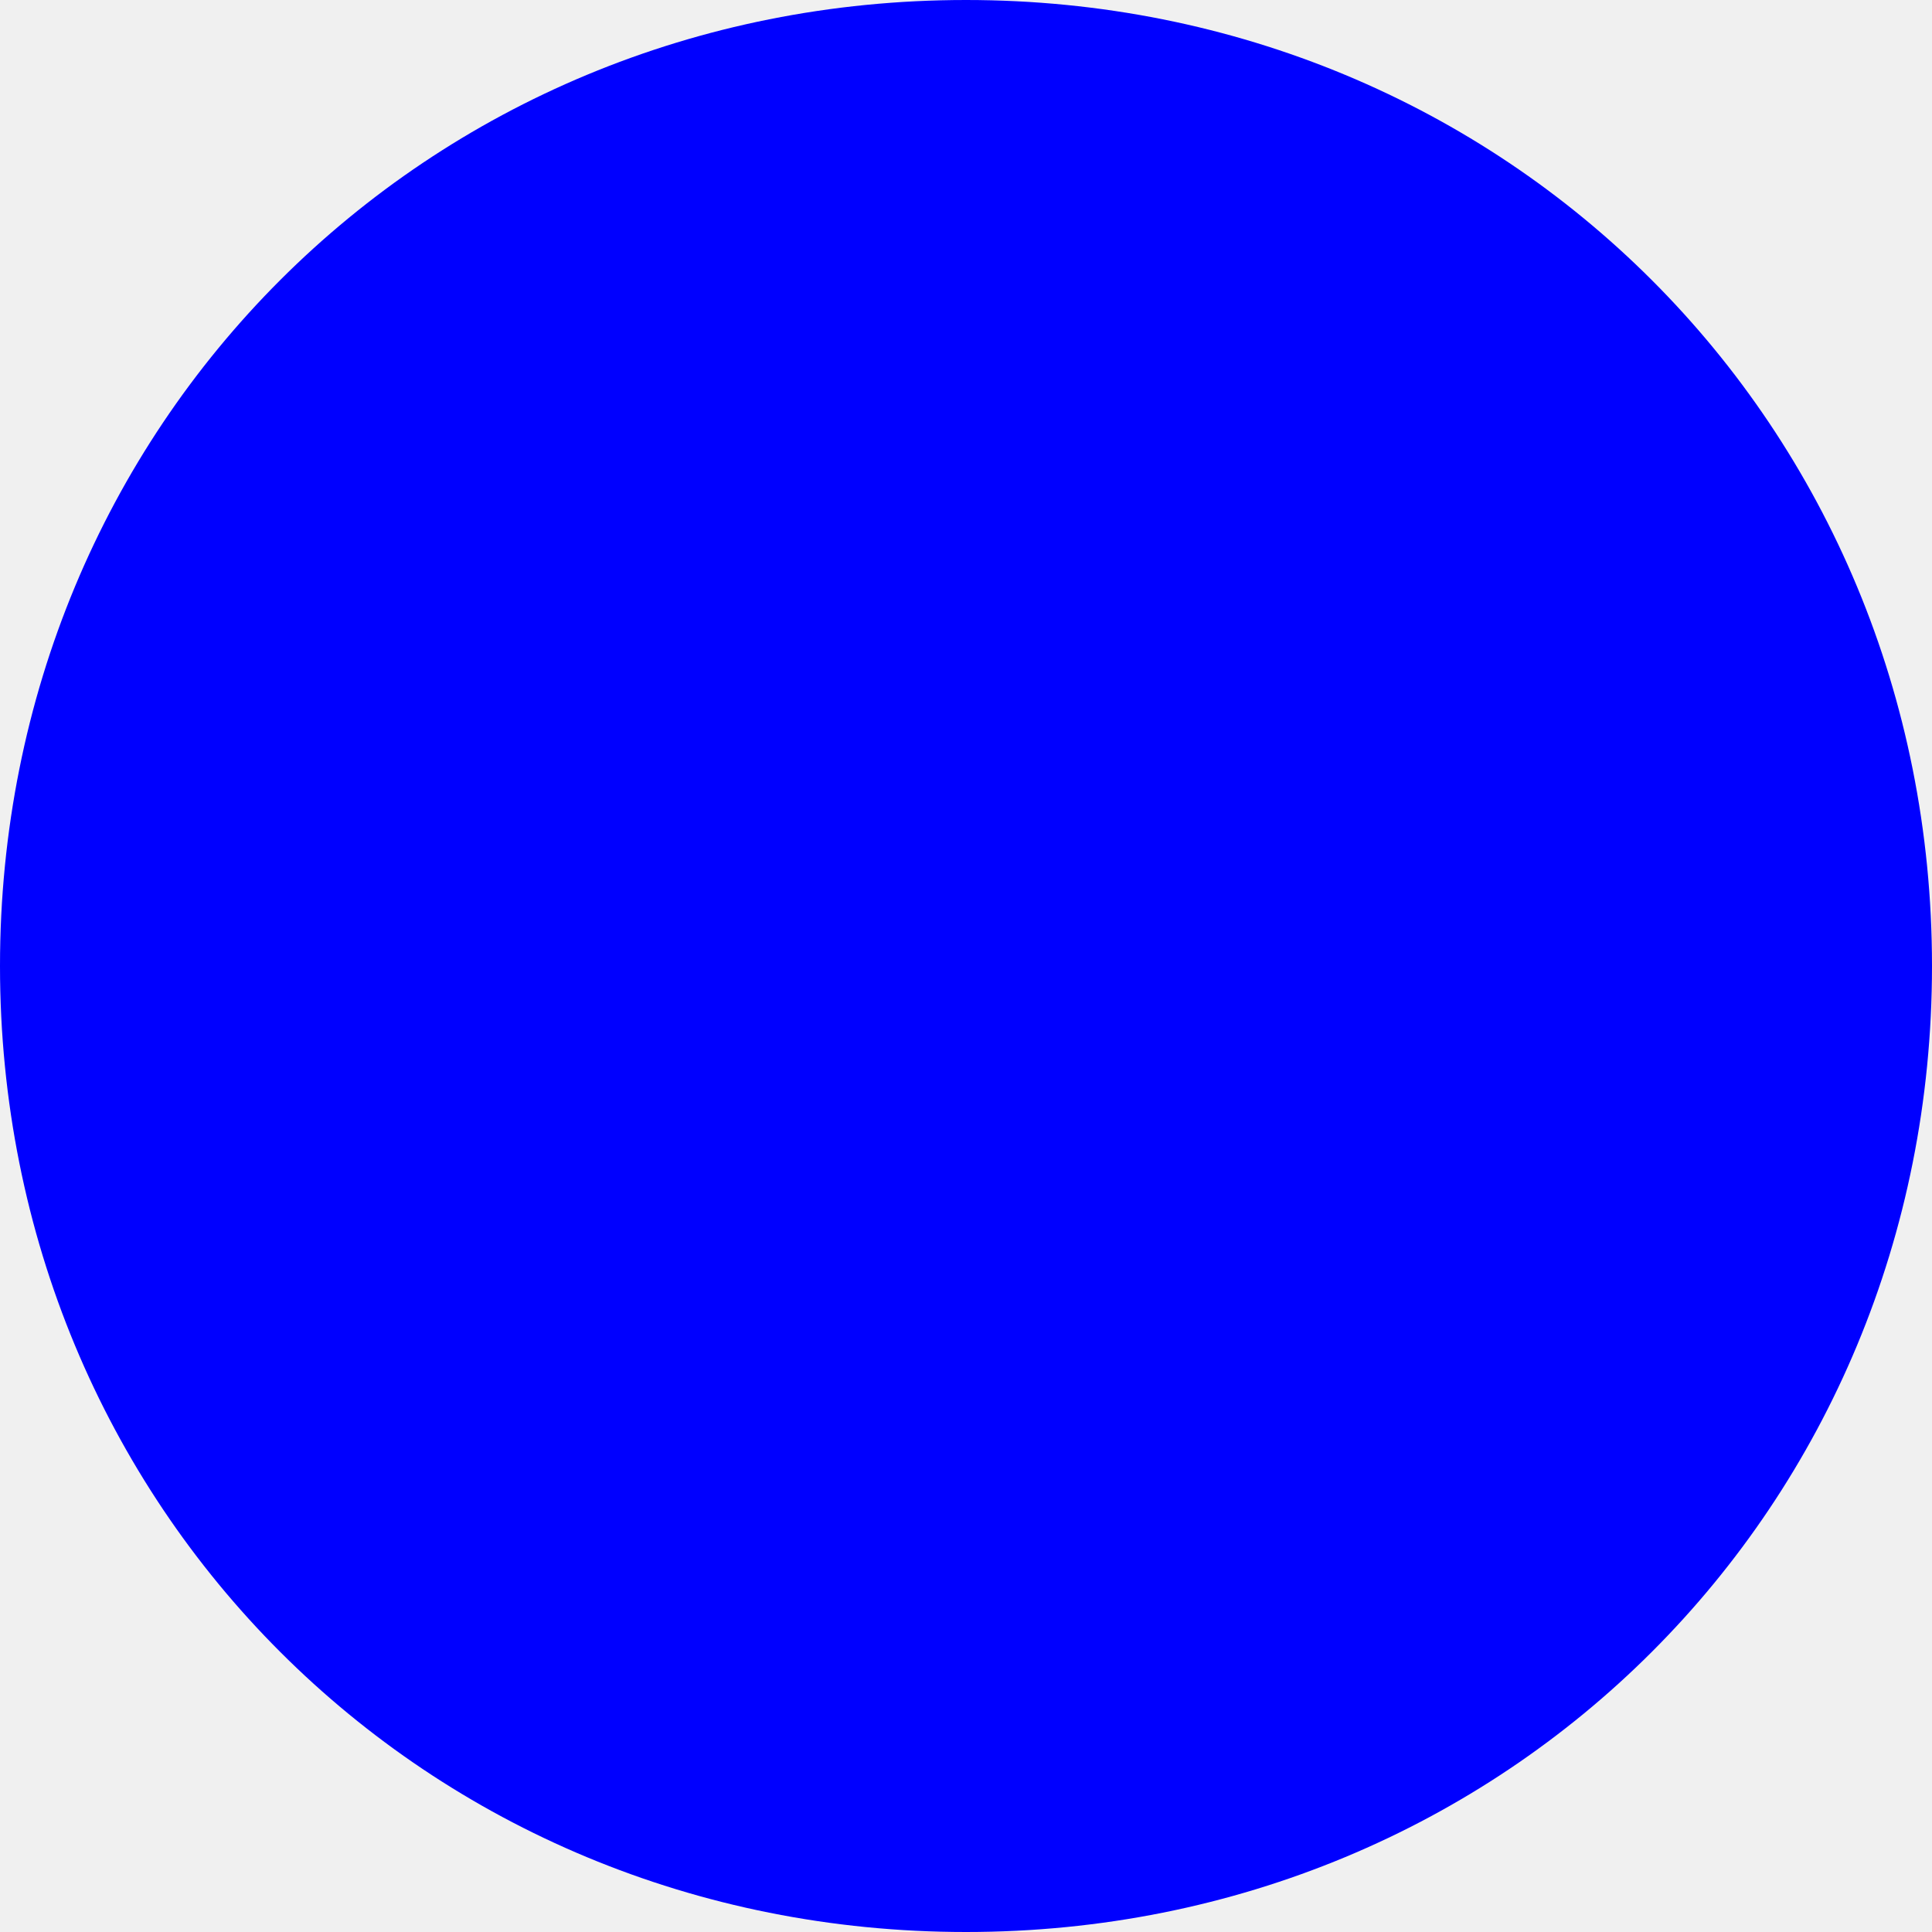
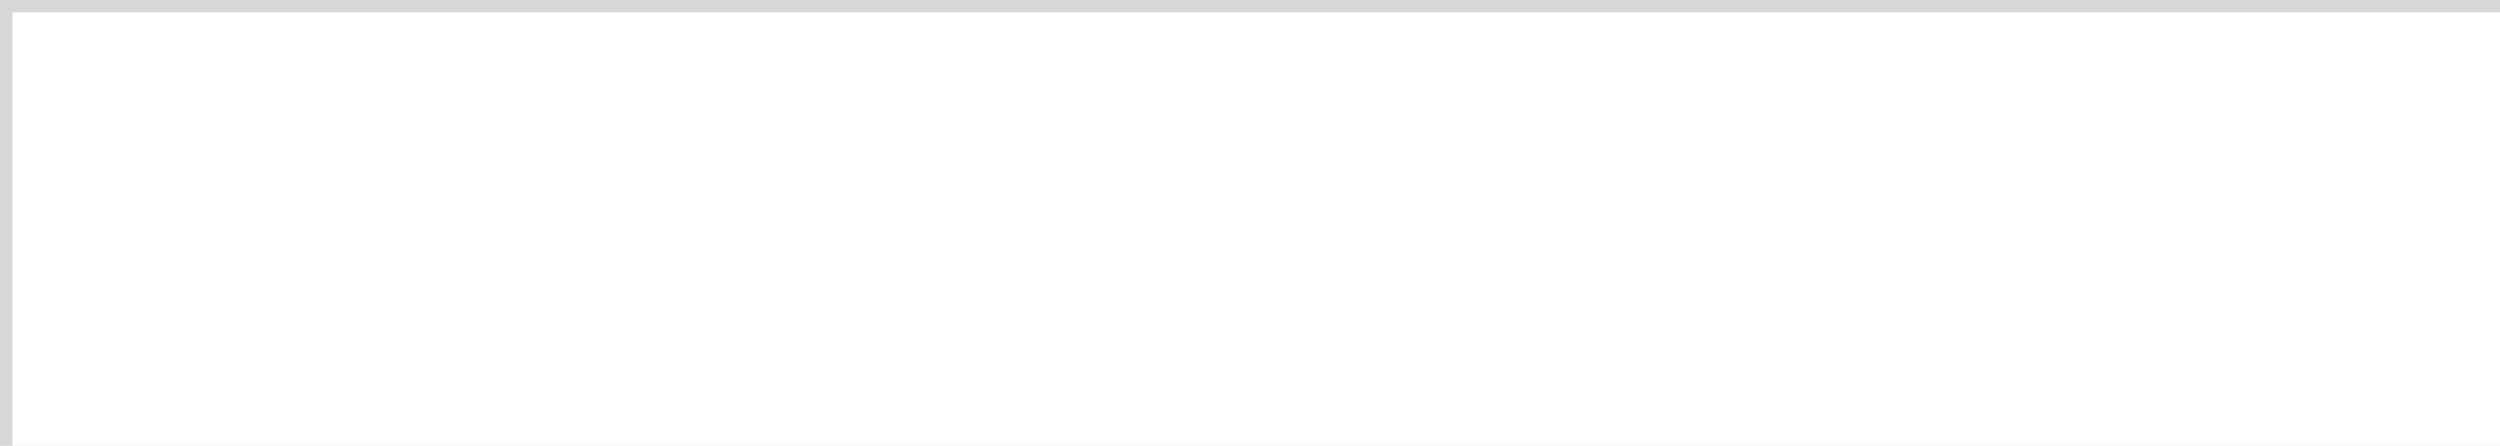
- <svg xmlns="http://www.w3.org/2000/svg" version="1.1" width="10px" height="10px">
-   <defs>
-     <pattern id="BGPattern" patternUnits="userSpaceOnUse" alignment="0 0" imageRepeat="None" />
-     <mask fill="white" id="Clip23">
-       <path d="M 0 5  C 0 2.2  2.2 0  5 0  C 7.8 0  10 2.2  10 5  C 10 7.8  7.8 10  5 10  C 2.2 10  0 7.8  0 5  Z " fill-rule="evenodd" />
-     </mask>
-   </defs>
-   <g transform="matrix(1 0 0 1 -640 -423 )">
-     <path d="M 0 5  C 0 2.2  2.2 0  5 0  C 7.8 0  10 2.2  10 5  C 10 7.8  7.8 10  5 10  C 2.2 10  0 7.8  0 5  Z " fill-rule="nonzero" fill="rgba(0, 0, 255, 1)" stroke="none" transform="matrix(1 0 0 1 640 423 )" class="fill" />
-     <path d="M 0 5  C 0 2.2  2.2 0  5 0  C 7.8 0  10 2.2  10 5  C 10 7.8  7.8 10  5 10  C 2.2 10  0 7.8  0 5  Z " stroke-width="0" stroke-dasharray="0" stroke="rgba(121, 121, 121, 1)" fill="none" transform="matrix(1 0 0 1 640 423 )" class="stroke" mask="url(#Clip23)" />
-   </g>
+ <svg xmlns="http://www.w3.org/2000/svg" version="1.1" width="202px" height="36px" viewBox="1319 0 202 36">
+   <path d="M 1 1  L 202 1  L 202 36  L 1 36  L 1 1  Z " fill-rule="nonzero" fill="rgba(255, 255, 255, 1)" stroke="none" transform="matrix(1 0 0 1 1319 0 )" class="fill" />
+   <path d="M 0.5 1  L 0.5 36  " stroke-width="1" stroke-dasharray="0" stroke="rgba(215, 215, 215, 1)" fill="none" transform="matrix(1 0 0 1 1319 0 )" class="stroke" />
+   <path d="M 0 0.5  L 202 0.5  " stroke-width="1" stroke-dasharray="0" stroke="rgba(215, 215, 215, 1)" fill="none" transform="matrix(1 0 0 1 1319 0 )" class="stroke" />
</svg>
